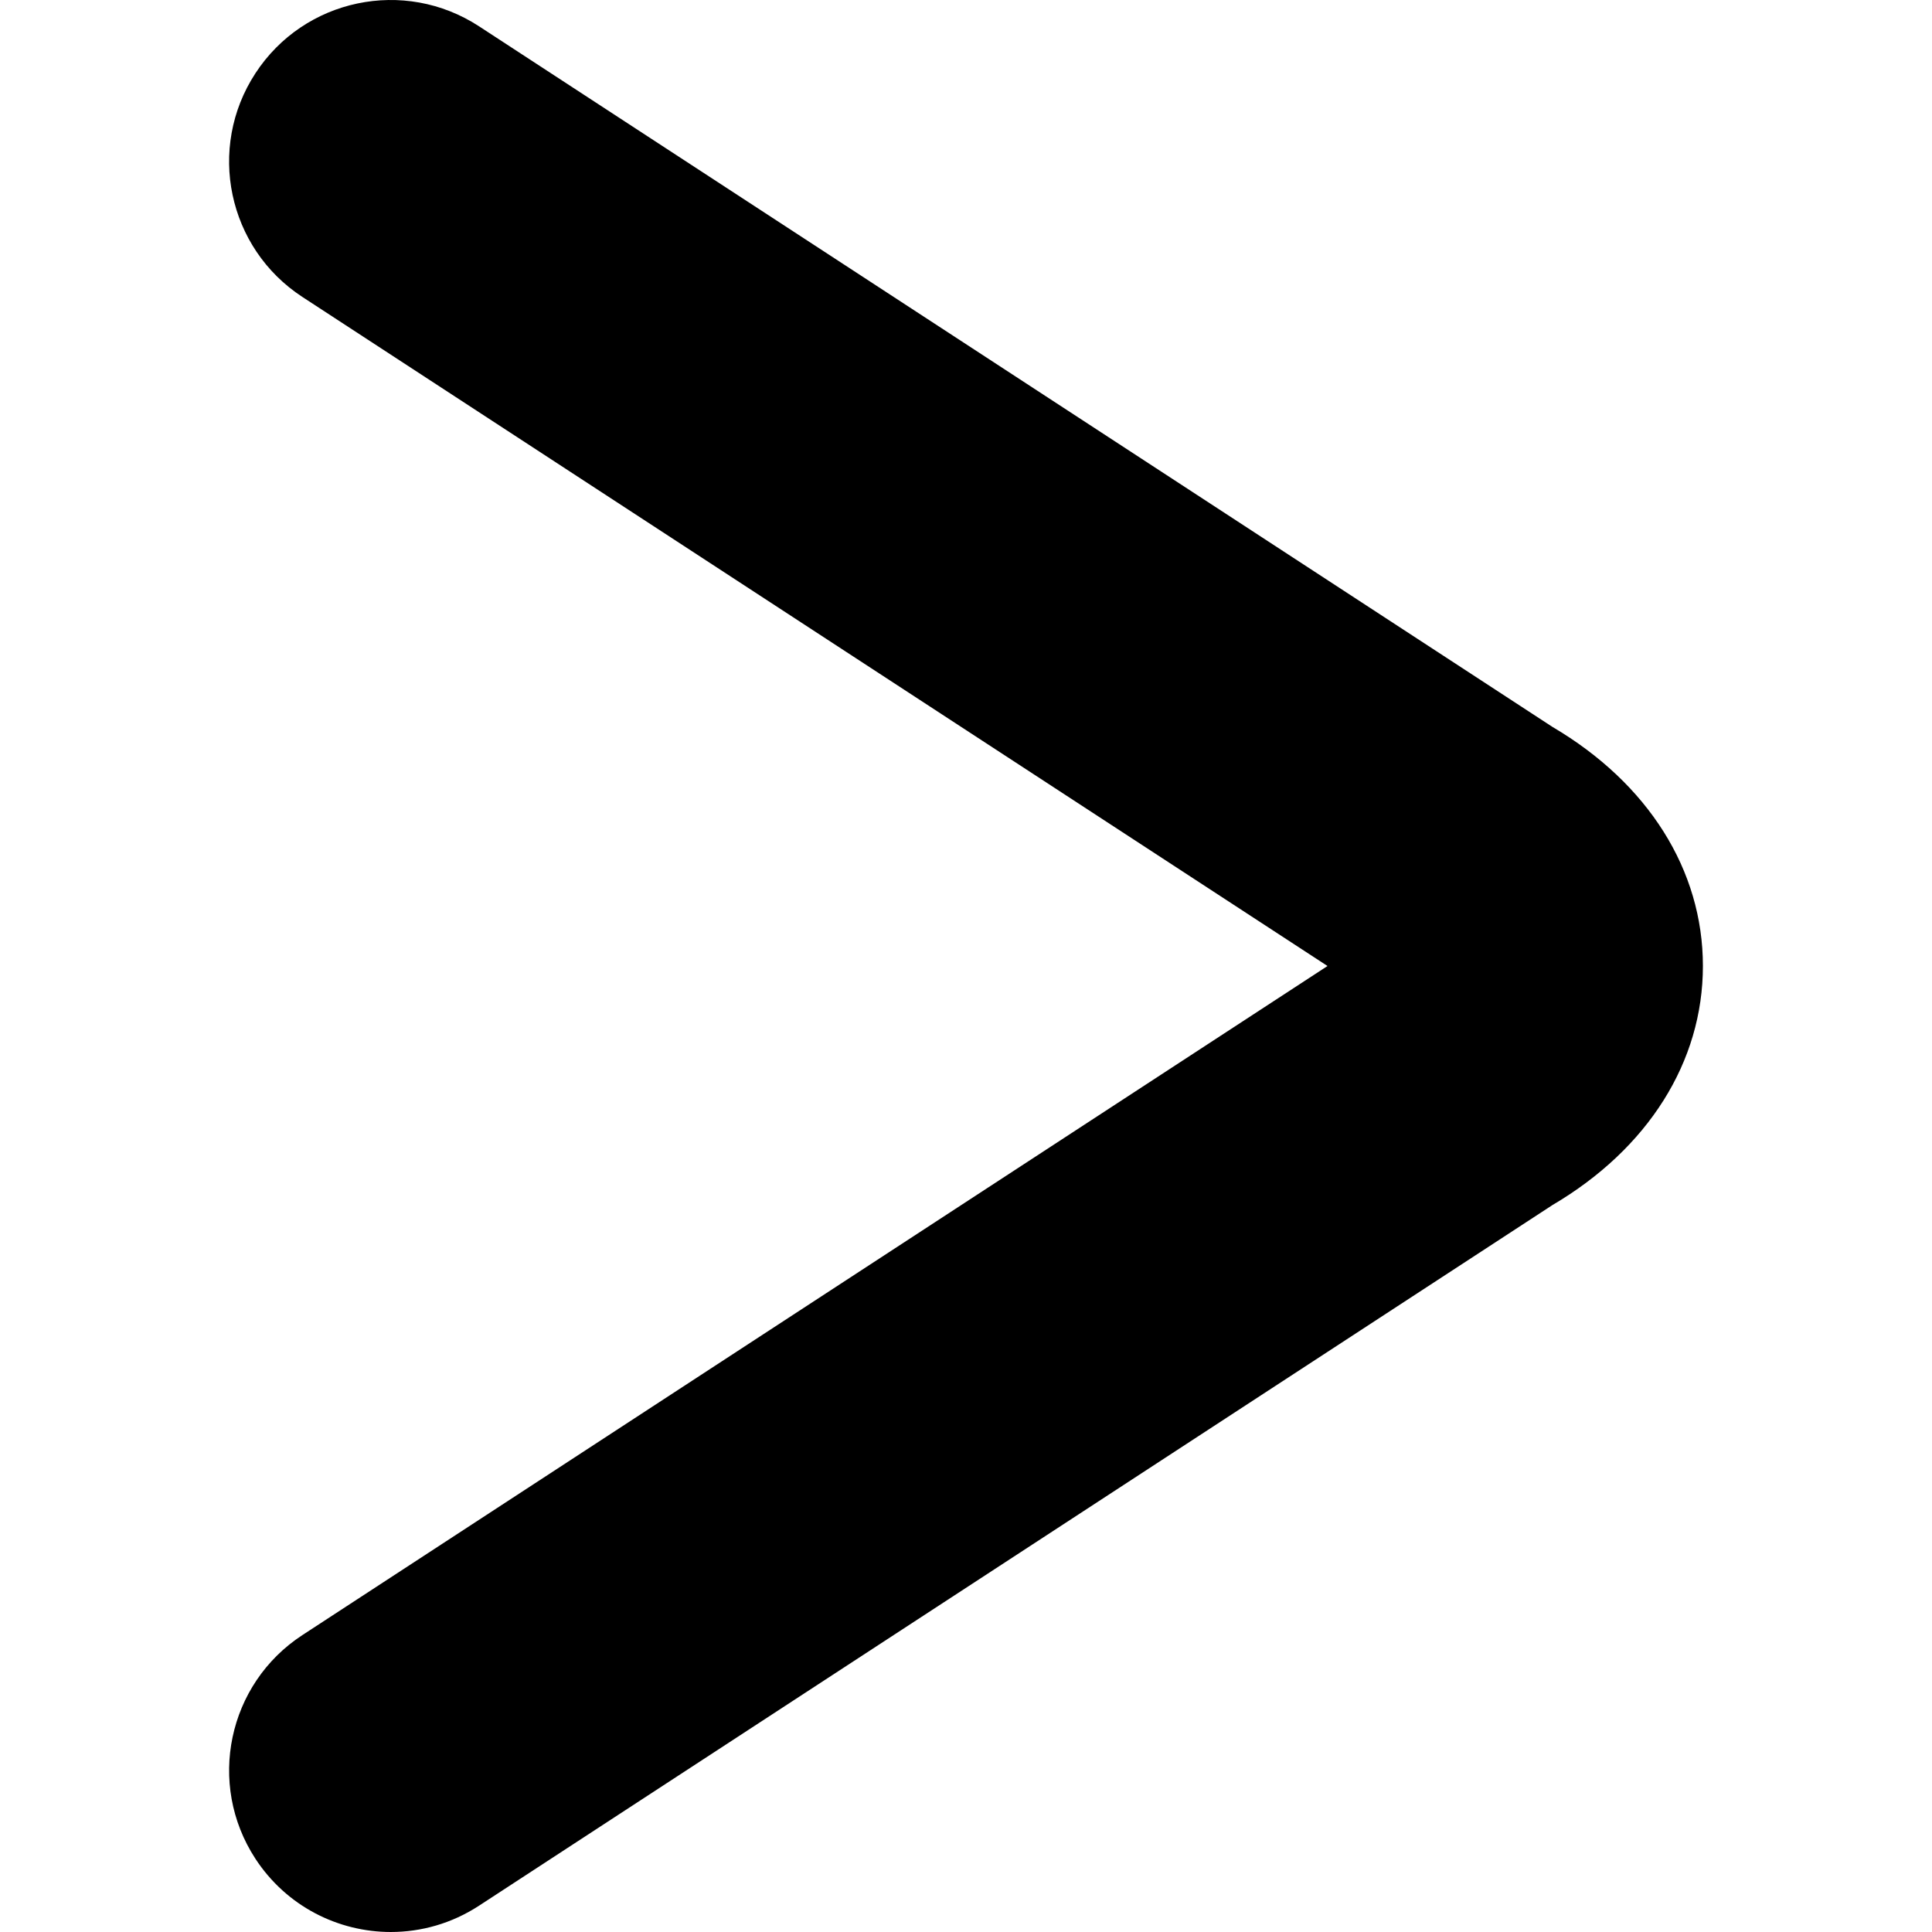
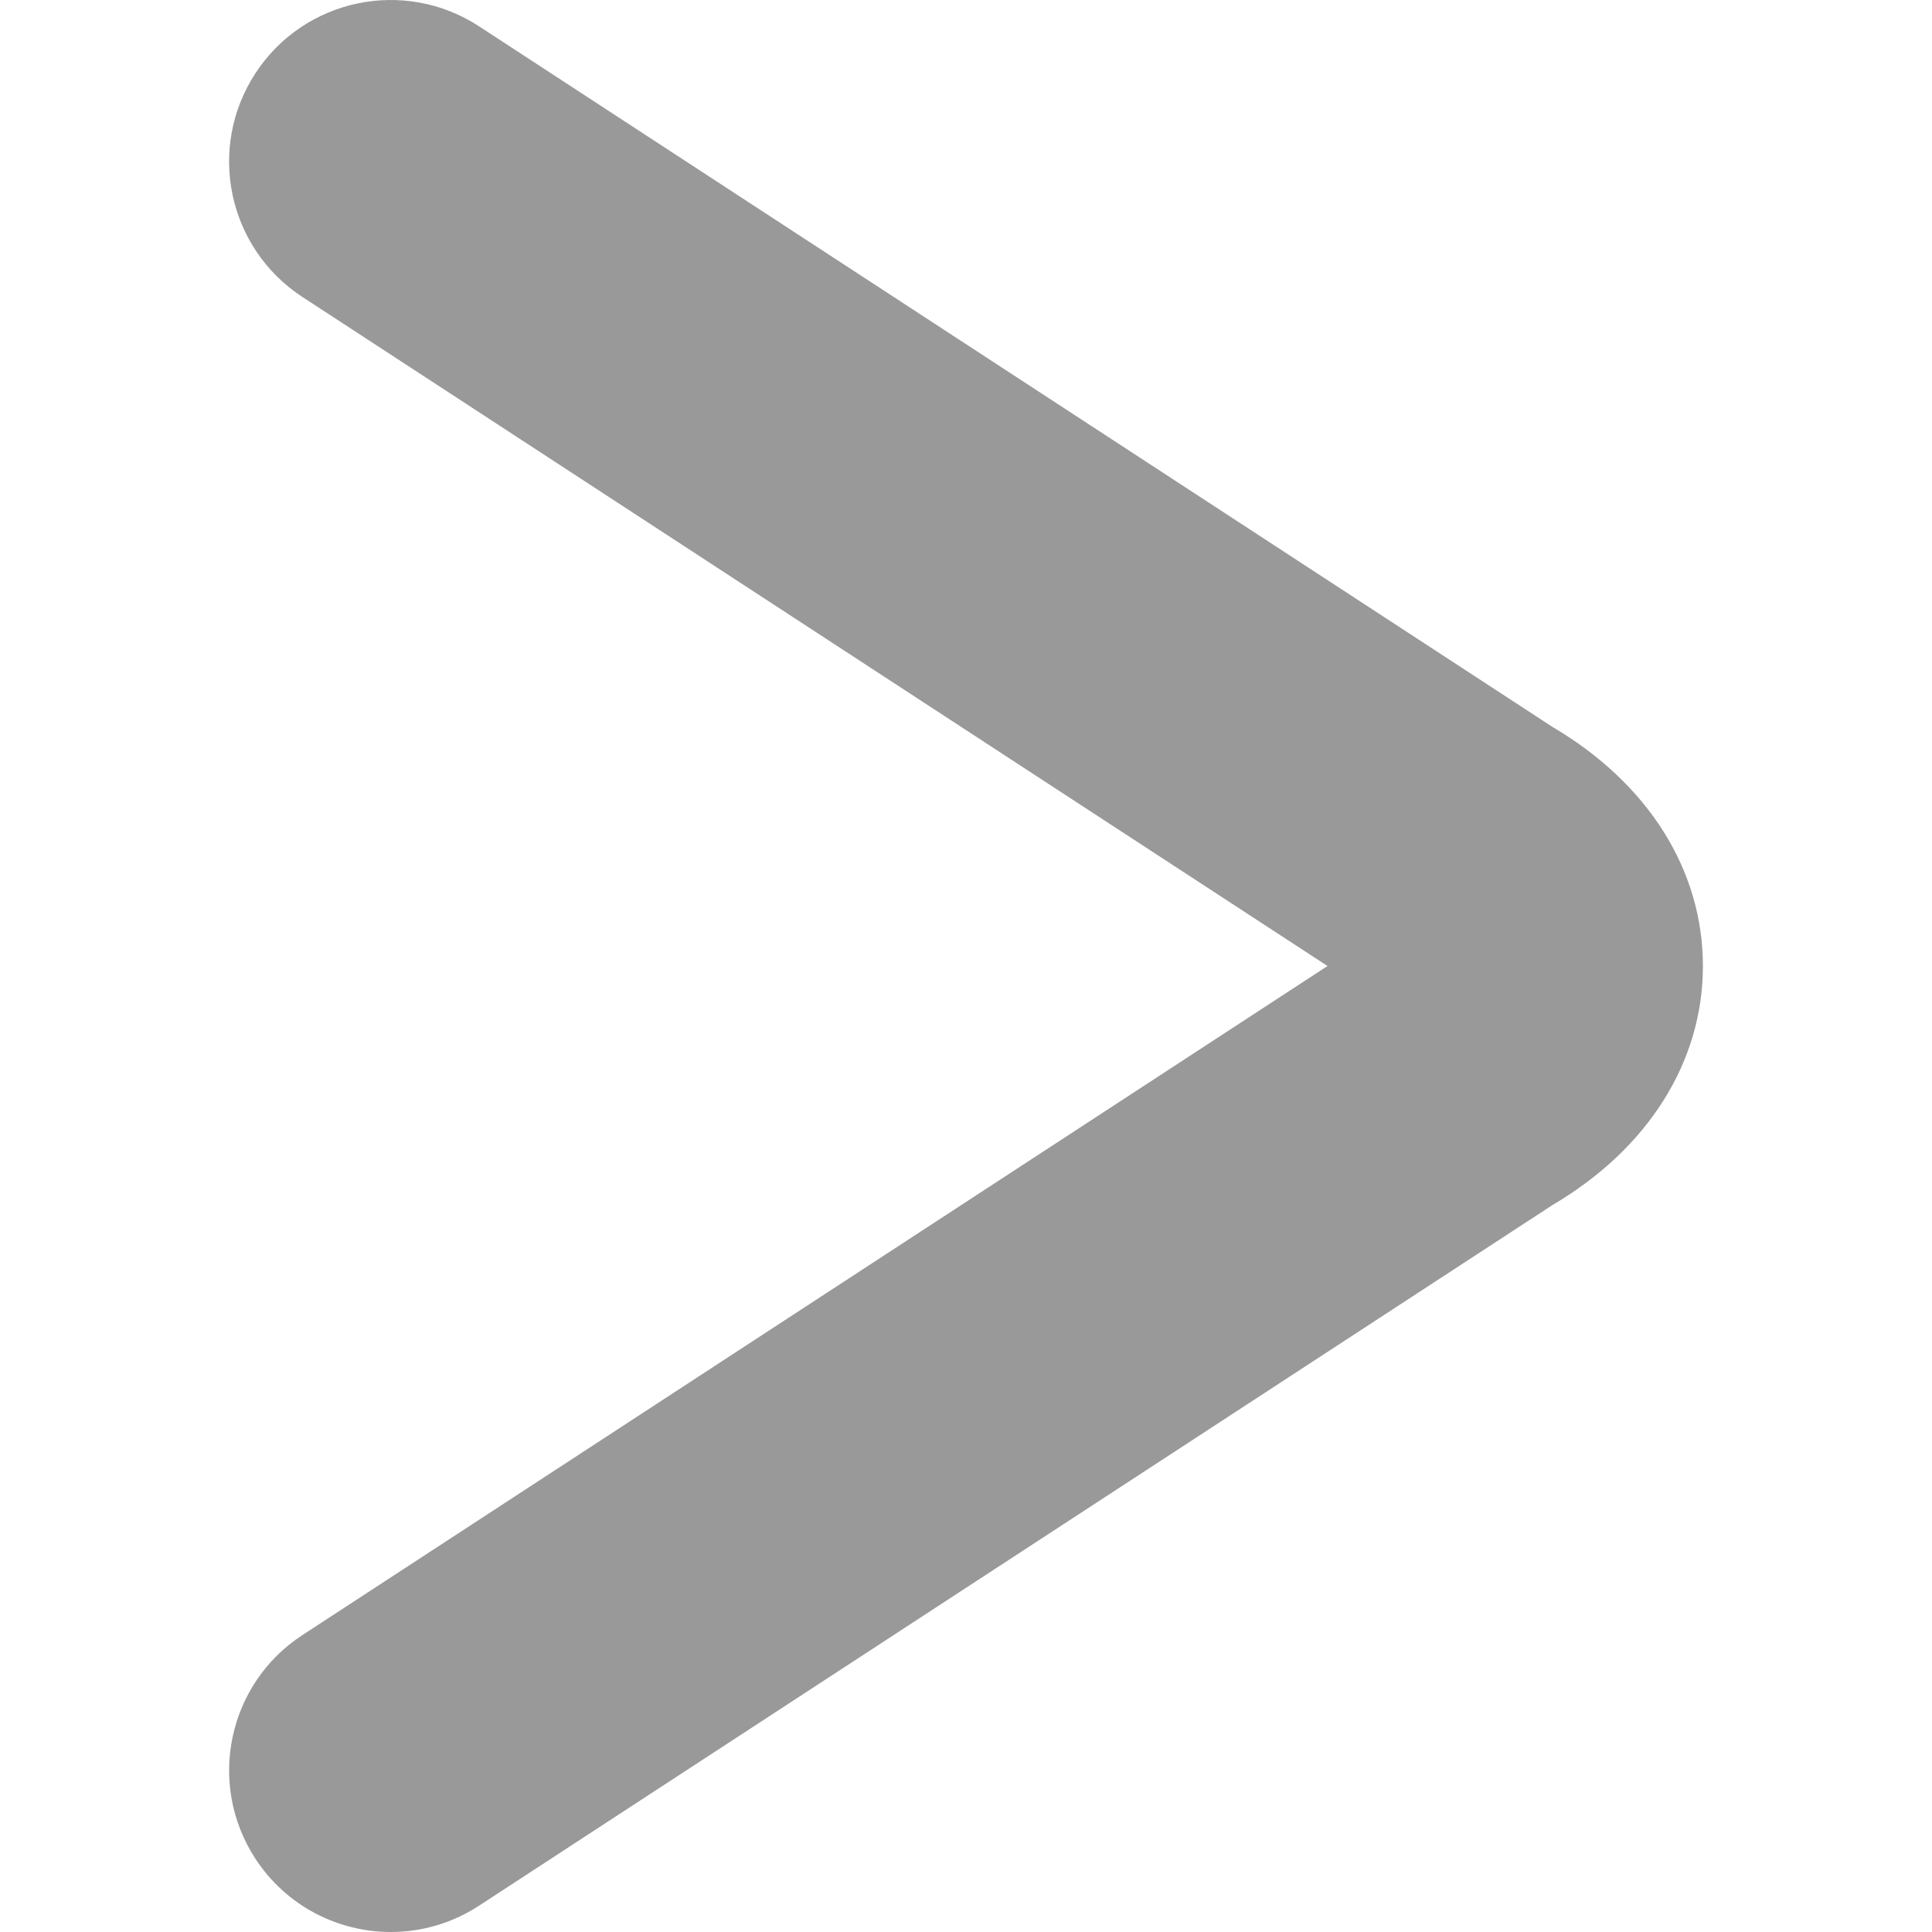
<svg xmlns="http://www.w3.org/2000/svg" version="1.1" id="Capa_1" x="0px" y="0px" width="548.797px" height="548.797px" viewBox="0 0 548.797 548.797" style="enable-background:new 0 0 548.797 548.797;" xml:space="preserve">
-   <g>
-     <g>
-       <path d="M440.979,206.48L136.073,7.471C114.837-6.385,86.397-0.418,72.548,20.824c-13.862,21.23-7.883,49.67,13.348,63.526    l291.19,190.05L85.896,464.457c-21.23,13.855-27.203,42.295-13.348,63.525c8.801,13.482,23.489,20.814,38.477,20.814    c8.599,0,17.307-2.418,25.049-7.473l304.899-199.01c27.19-16.011,42.748-40.687,42.748-67.921    C483.721,247.16,468.17,222.491,440.979,206.48z" />
+   <defs id="defs3781" />
+   <g id="g3746" style="fill:#999999">
+     <g id="g3744" style="fill:#999999">
+       <path d="M440.979,206.48L136.073,7.471C114.837-6.385,86.397-0.418,72.548,20.824c-13.862,21.23-7.883,49.67,13.348,63.526    l291.19,190.05L85.896,464.457c-21.23,13.855-27.203,42.295-13.348,63.525c8.801,13.482,23.489,20.814,38.477,20.814    c8.599,0,17.307-2.418,25.049-7.473l304.899-199.01c27.19-16.011,42.748-40.687,42.748-67.921    C483.721,247.16,468.17,222.491,440.979,206.48z" id="path3742" style="fill:#999999" />
    </g>
  </g>
-   <g>
- </g>
-   <g>
- </g>
-   <g>
- </g>
-   <g>
- </g>
-   <g>
- </g>
-   <g>
- </g>
-   <g>
- </g>
-   <g>
- </g>
-   <g>
- </g>
-   <g>
- </g>
-   <g>
- </g>
-   <g>
- </g>
-   <g>
- </g>
-   <g>
- </g>
-   <g>
- </g>
+   <g id="g3748" />
+   <g id="g3750" />
+   <g id="g3752" />
+   <g id="g3754" />
+   <g id="g3756" />
+   <g id="g3758" />
+   <g id="g3760" />
+   <g id="g3762" />
+   <g id="g3764" />
+   <g id="g3766" />
+   <g id="g3768" />
+   <g id="g3770" />
+   <g id="g3772" />
+   <g id="g3774" />
+   <g id="g3776" />
</svg>
